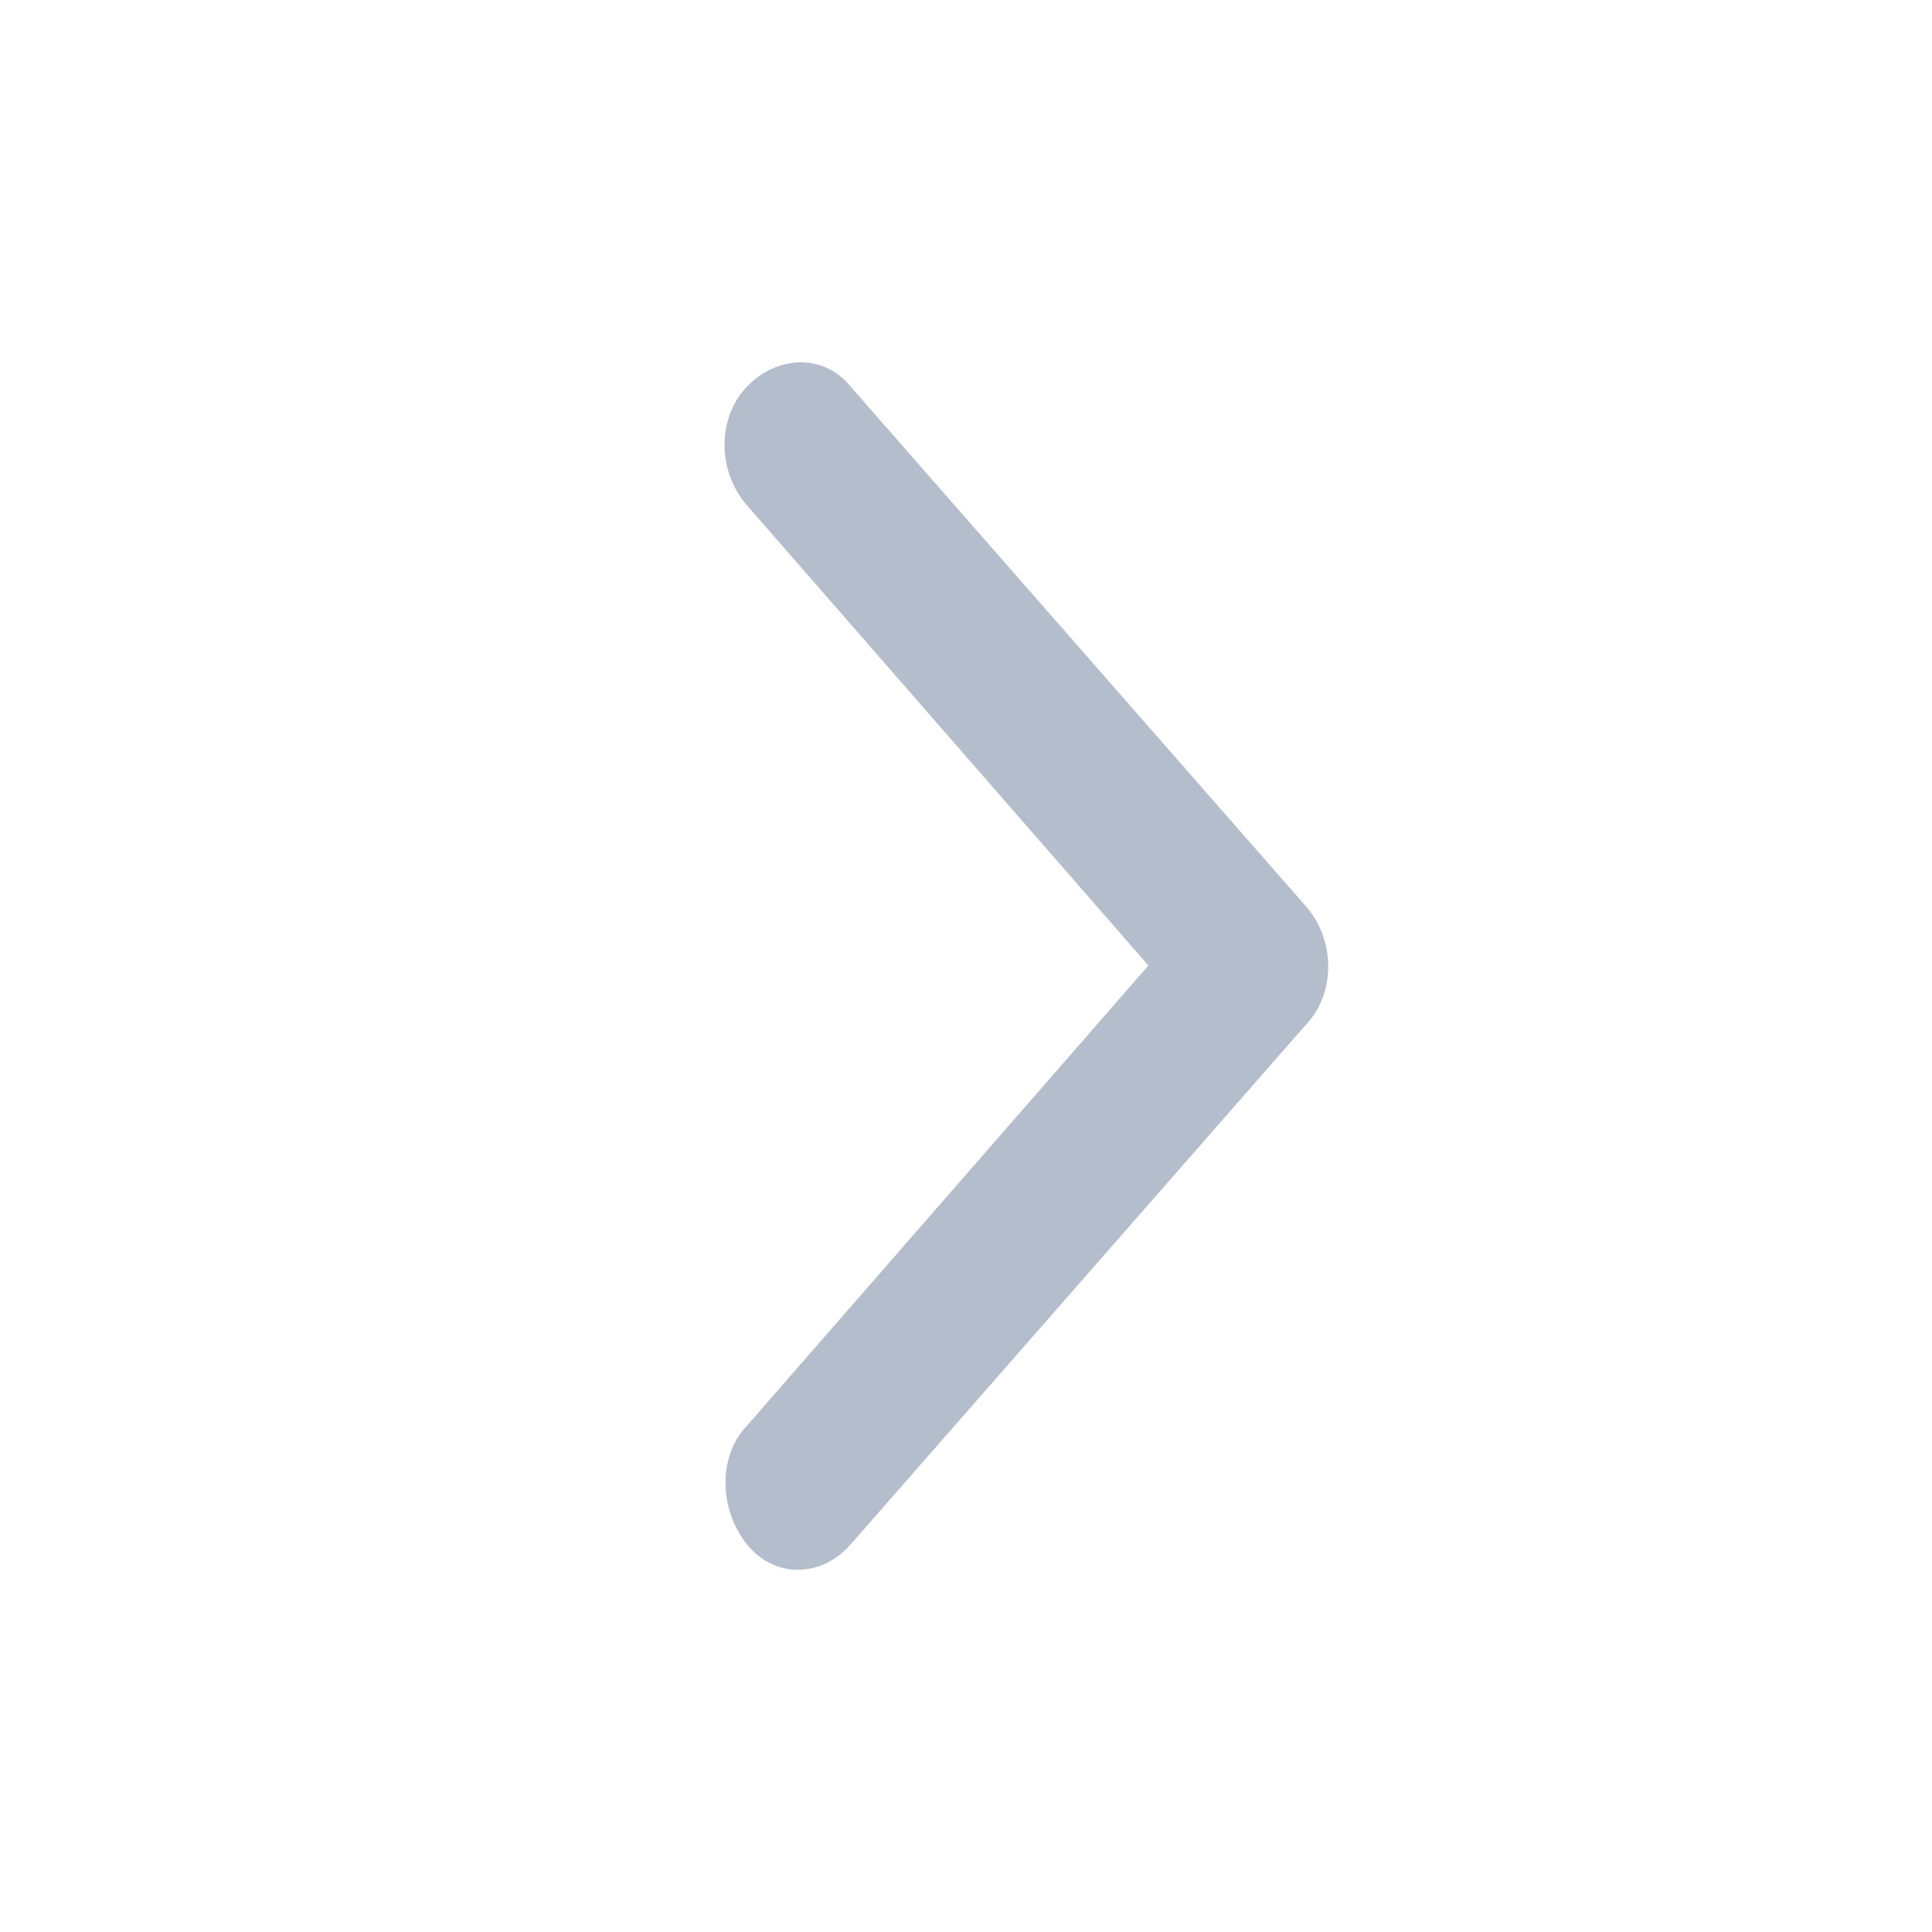
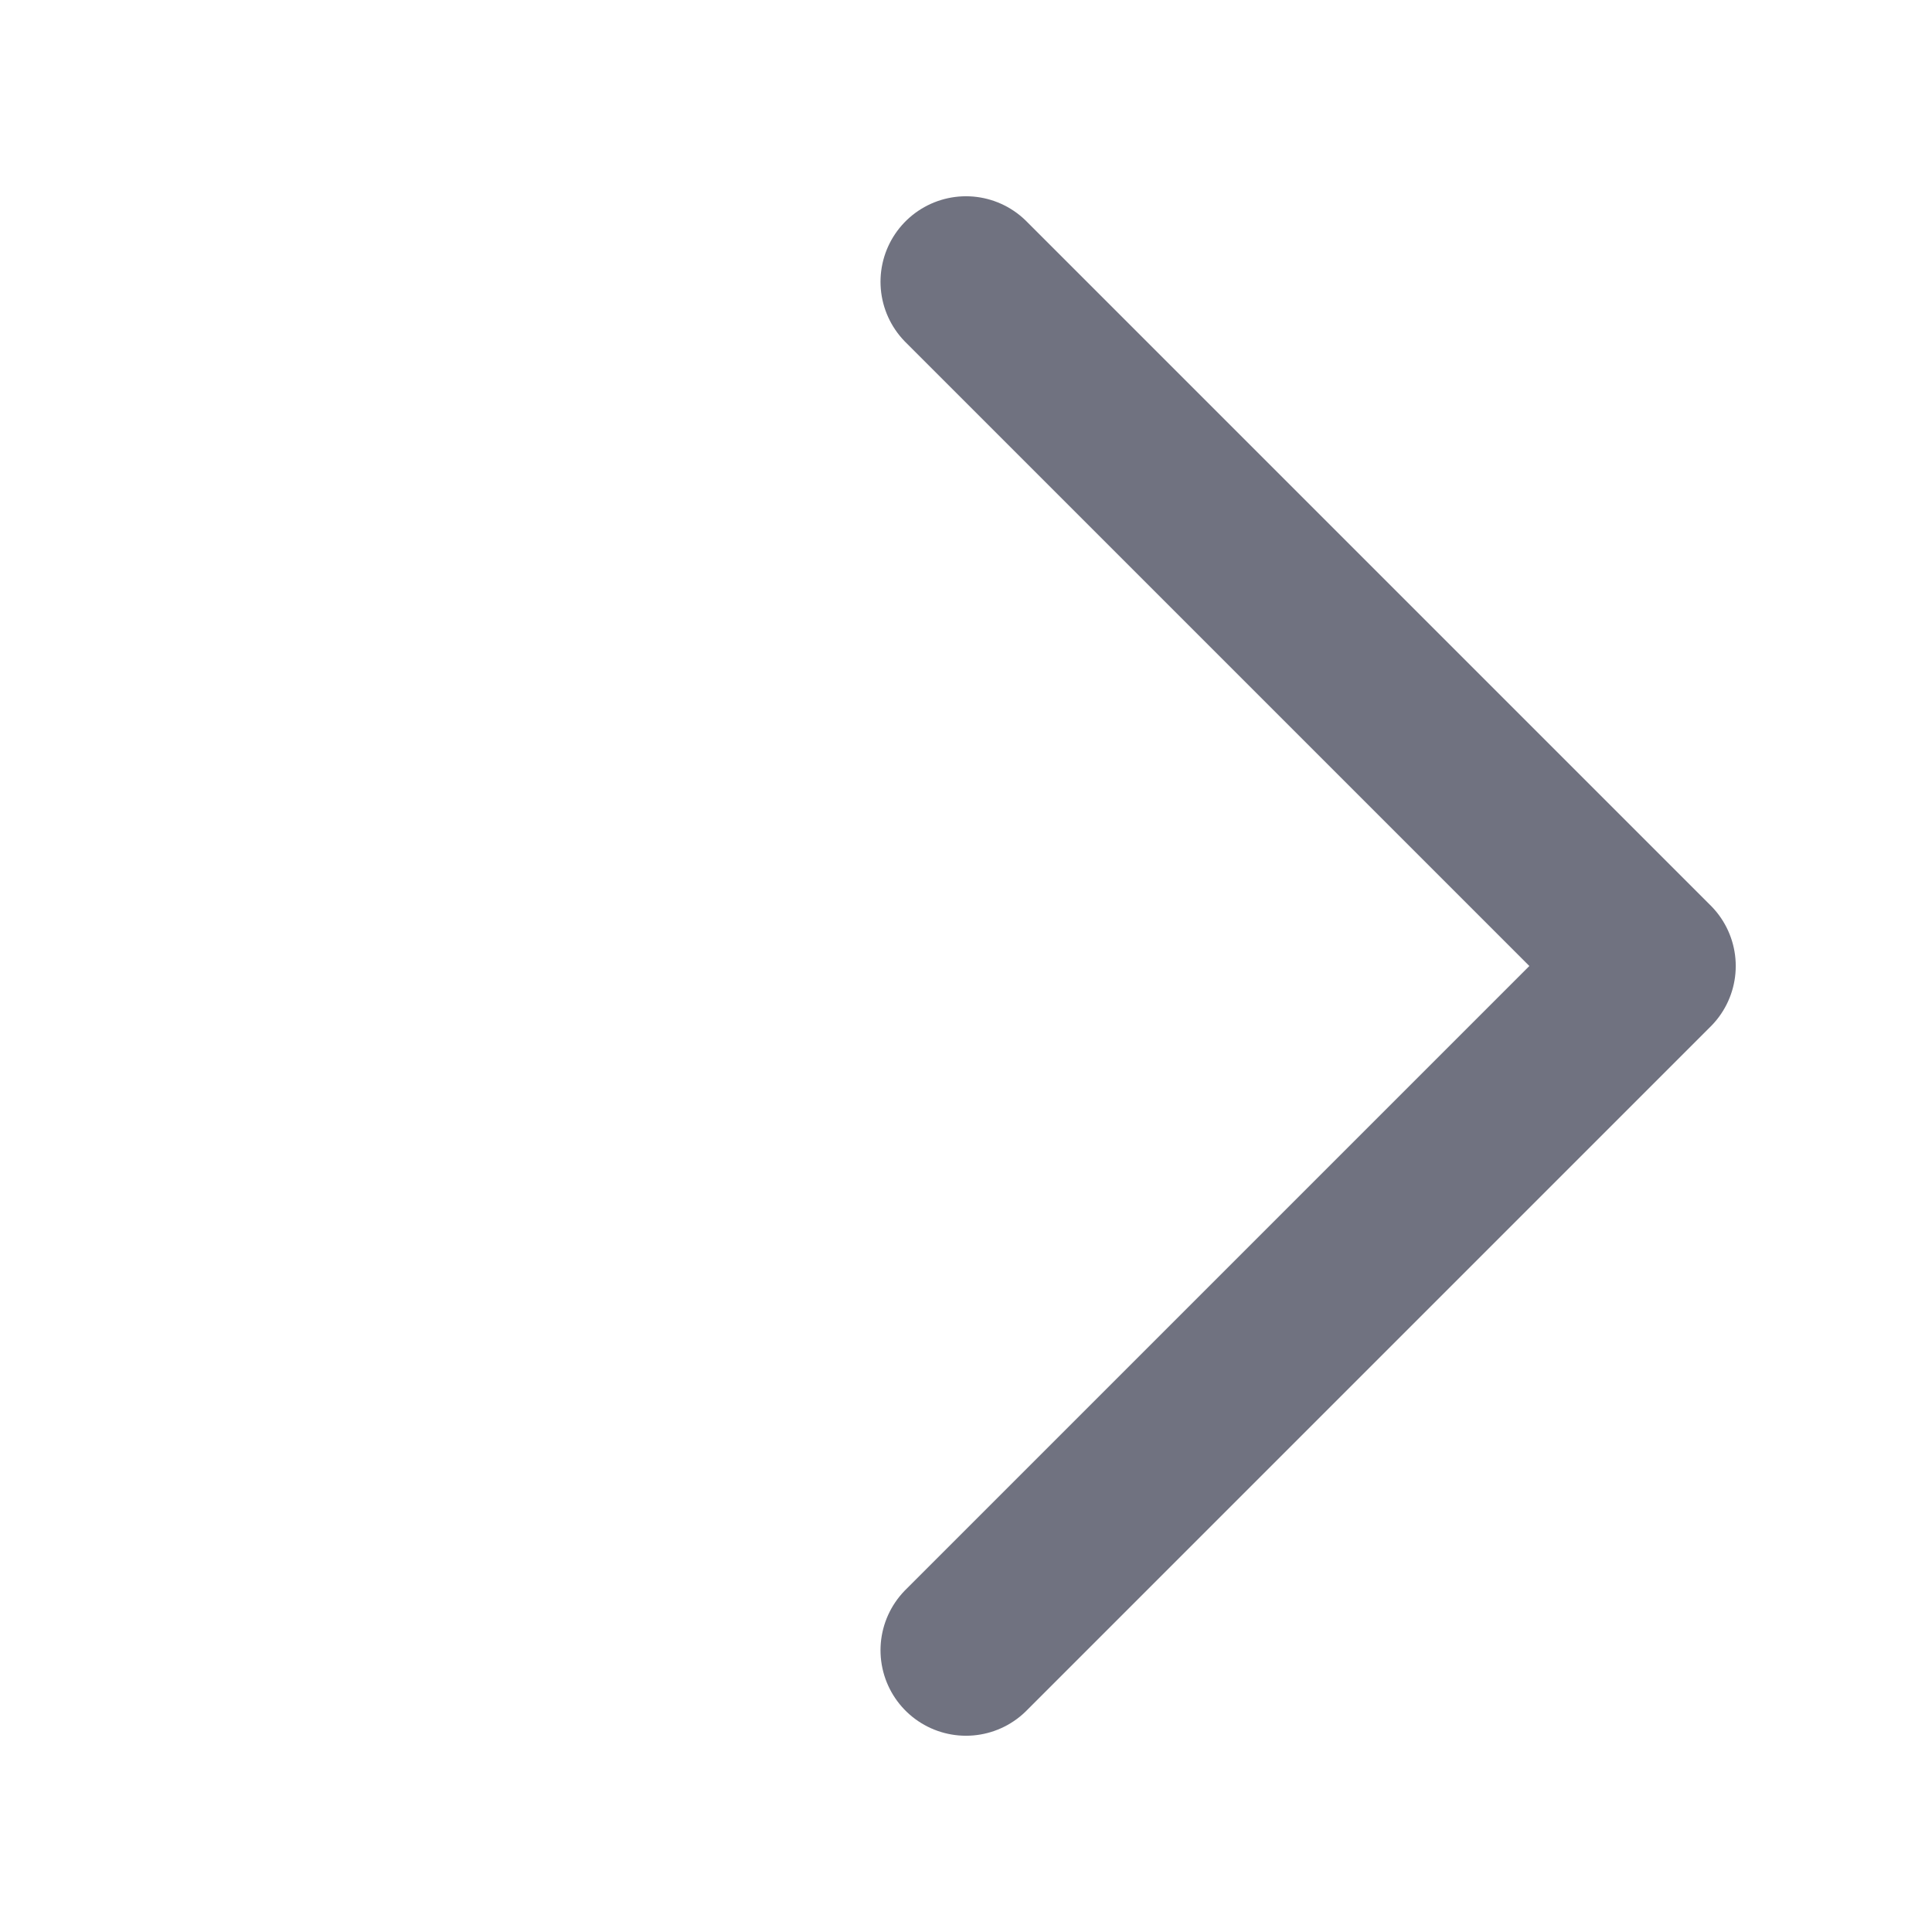
<svg xmlns="http://www.w3.org/2000/svg" width="12" height="12" viewBox="0 0 12 12" fill="none">
-   <path d="M7.133 5.997L4.639 3.138C4.454 2.926 4.454 2.595 4.639 2.402C4.824 2.209 5.114 2.191 5.284 2.402L8.111 5.629C8.296 5.84 8.296 6.172 8.111 6.365L5.284 9.592C5.099 9.803 4.808 9.803 4.639 9.592C4.47 9.381 4.454 9.049 4.639 8.856L7.133 5.997Z" fill="#B4BDCC" />
+   <path d="M6 1.75L10.25 6L6 10.25" stroke="#707280" stroke-width="1.062" stroke-linecap="round" stroke-linejoin="round" />
</svg>
